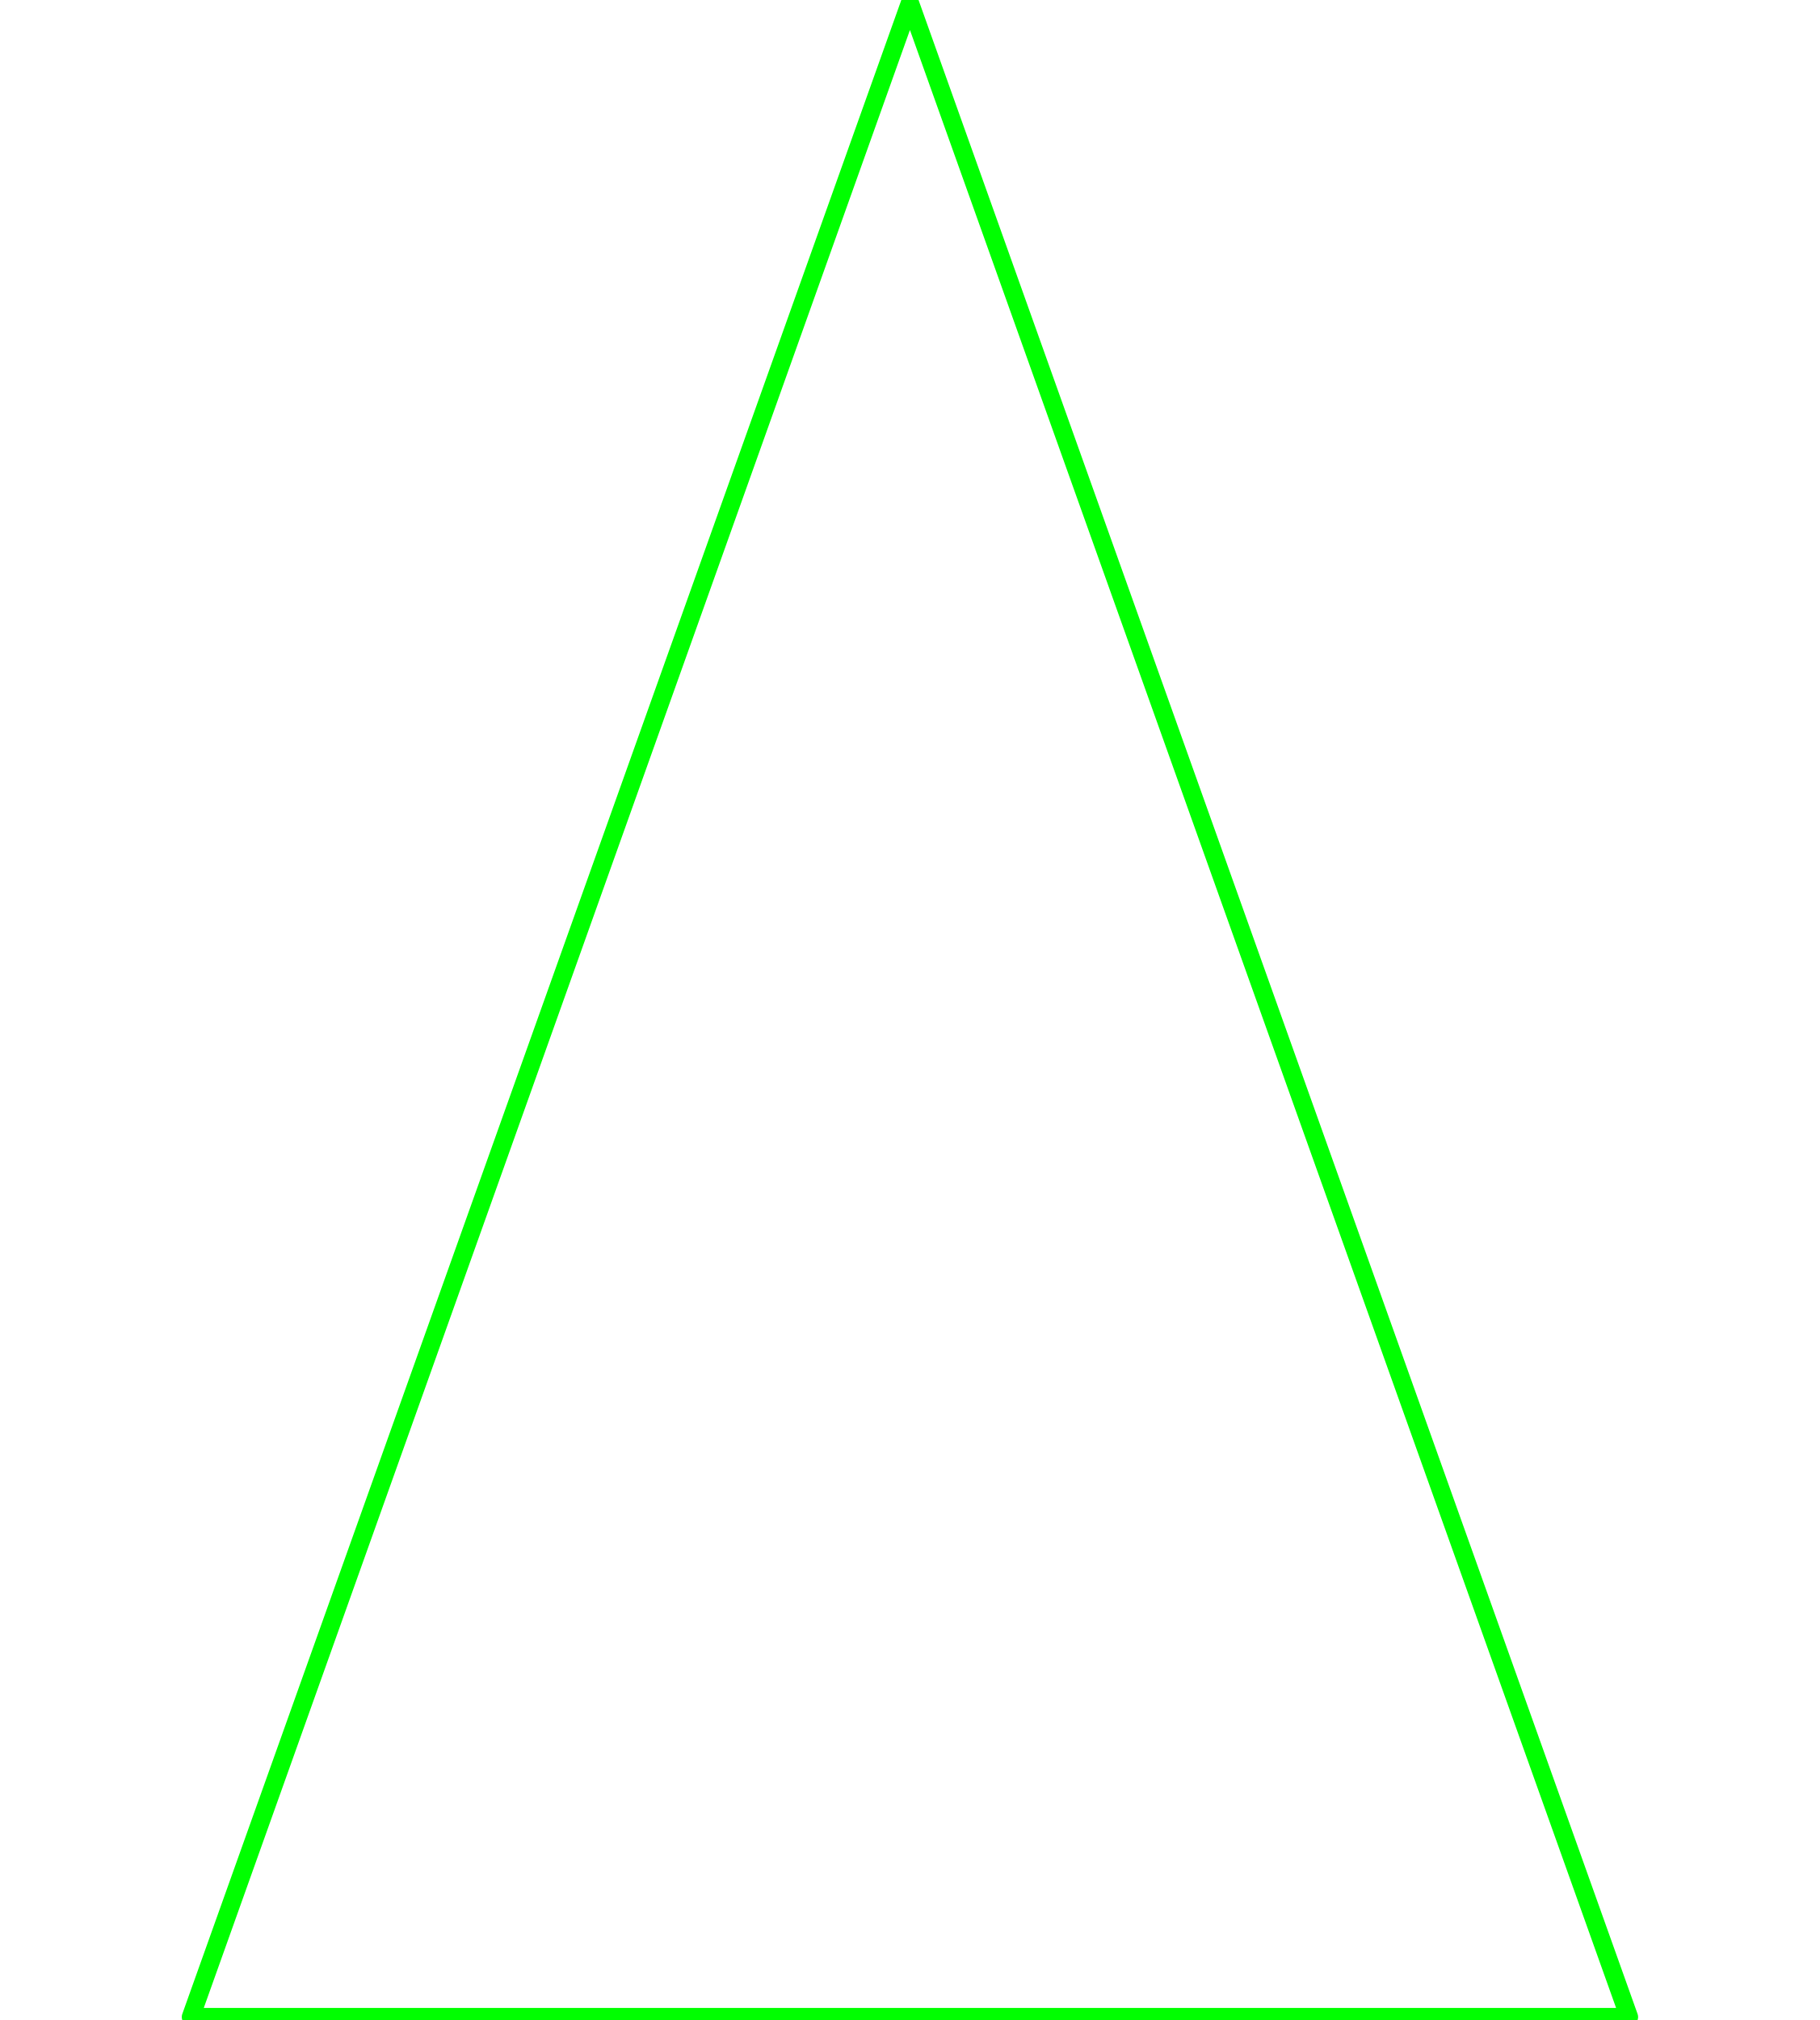
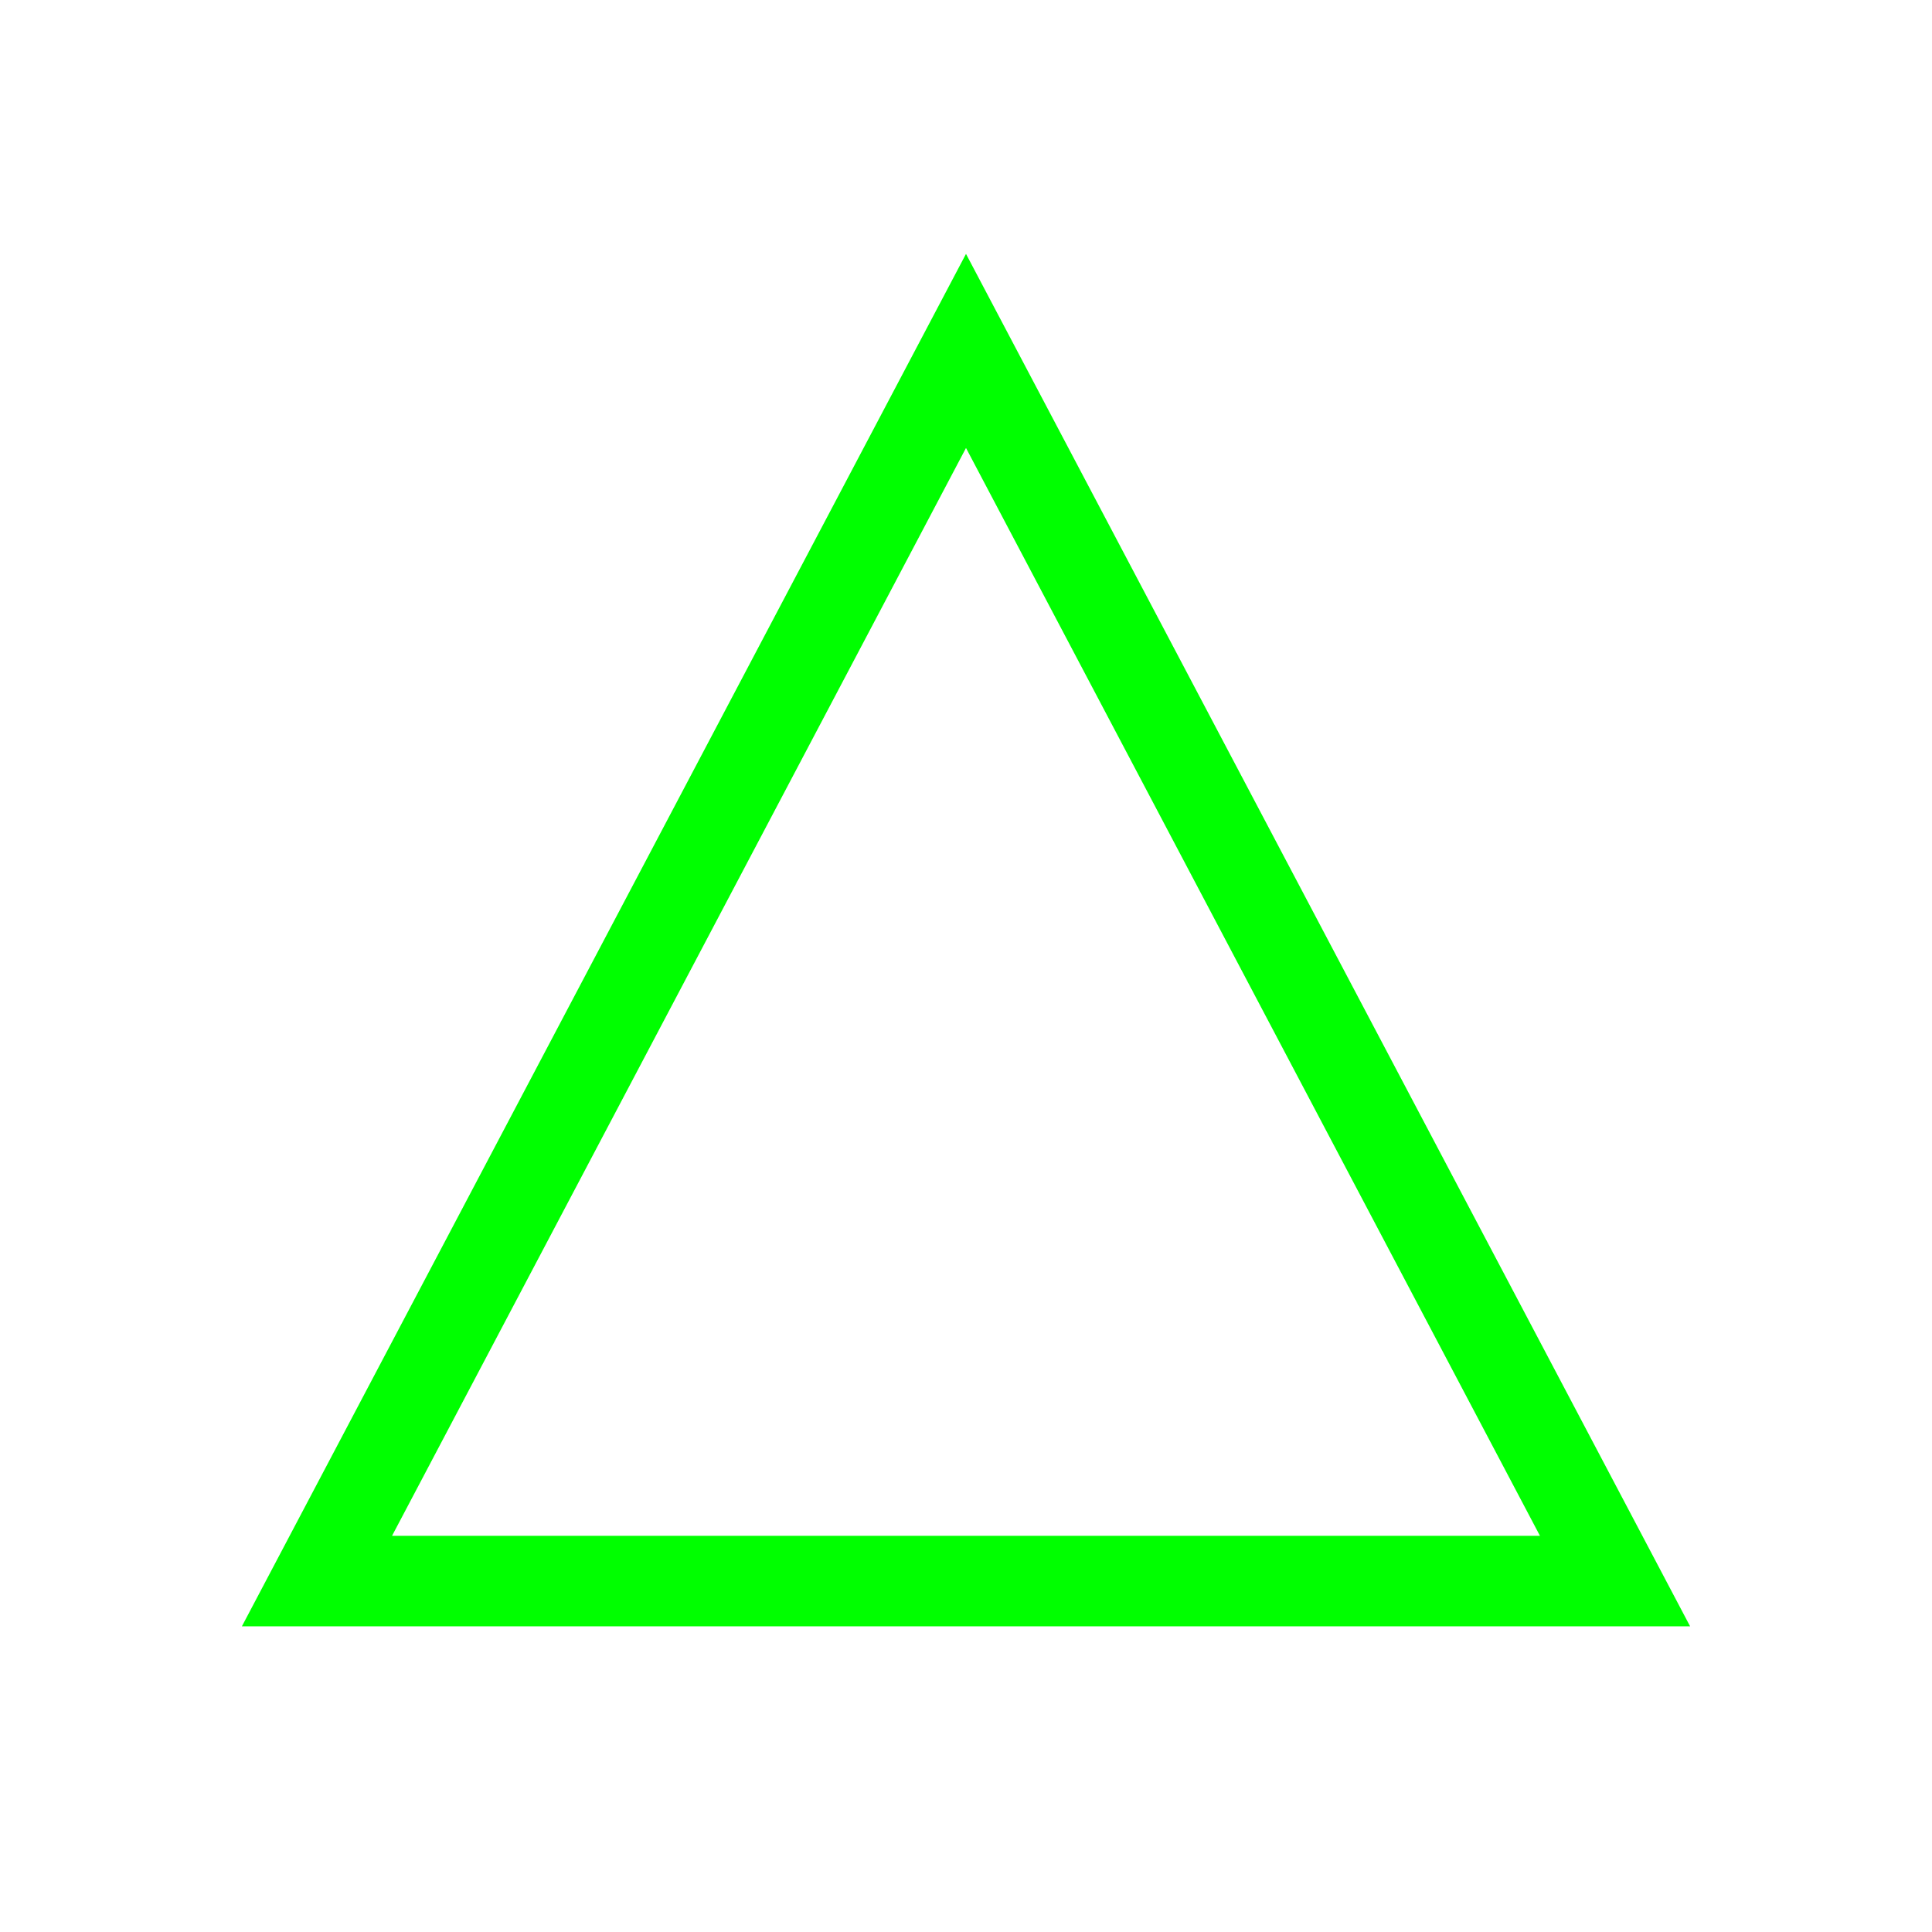
- <svg xmlns="http://www.w3.org/2000/svg" version="1.1" viewBox="0.0 0.0 100.0 110.971" fill="none" stroke="none" stroke-linecap="square" stroke-miterlimit="10">
-   <clipPath id="p.0">
-     <path d="m0 0l100.0 0l0 110.971l-100.0 0l0 -110.971z" clip-rule="nonzero" />
-   </clipPath>
-   <g clip-path="url(#p.0)">
-     <path fill="#000000" fill-opacity="0.0" d="m0 0l100.0 0l0 110.971l-100.0 0z" fill-rule="evenodd" />
-     <path fill="#000000" fill-opacity="0.0" d="m10.488 110.808l39.512 -110.646l39.512 110.646z" fill-rule="evenodd" />
-     <path stroke="#00ff00" stroke-width="1.0" stroke-linejoin="round" stroke-linecap="butt" d="m10.488 110.808l39.512 -110.646l39.512 110.646z" fill-rule="evenodd" />
+ <svg xmlns="http://www.w3.org/2000/svg" width="64" height="64">
+   <g>
+     <path fill-opacity="0" id="svg_1" d="m10.5,52.375l21.5,-40.75l21.5,40.75l-43,0z" stroke-width="3" stroke="#00ff00" fill="#000000" />
  </g>
</svg>
